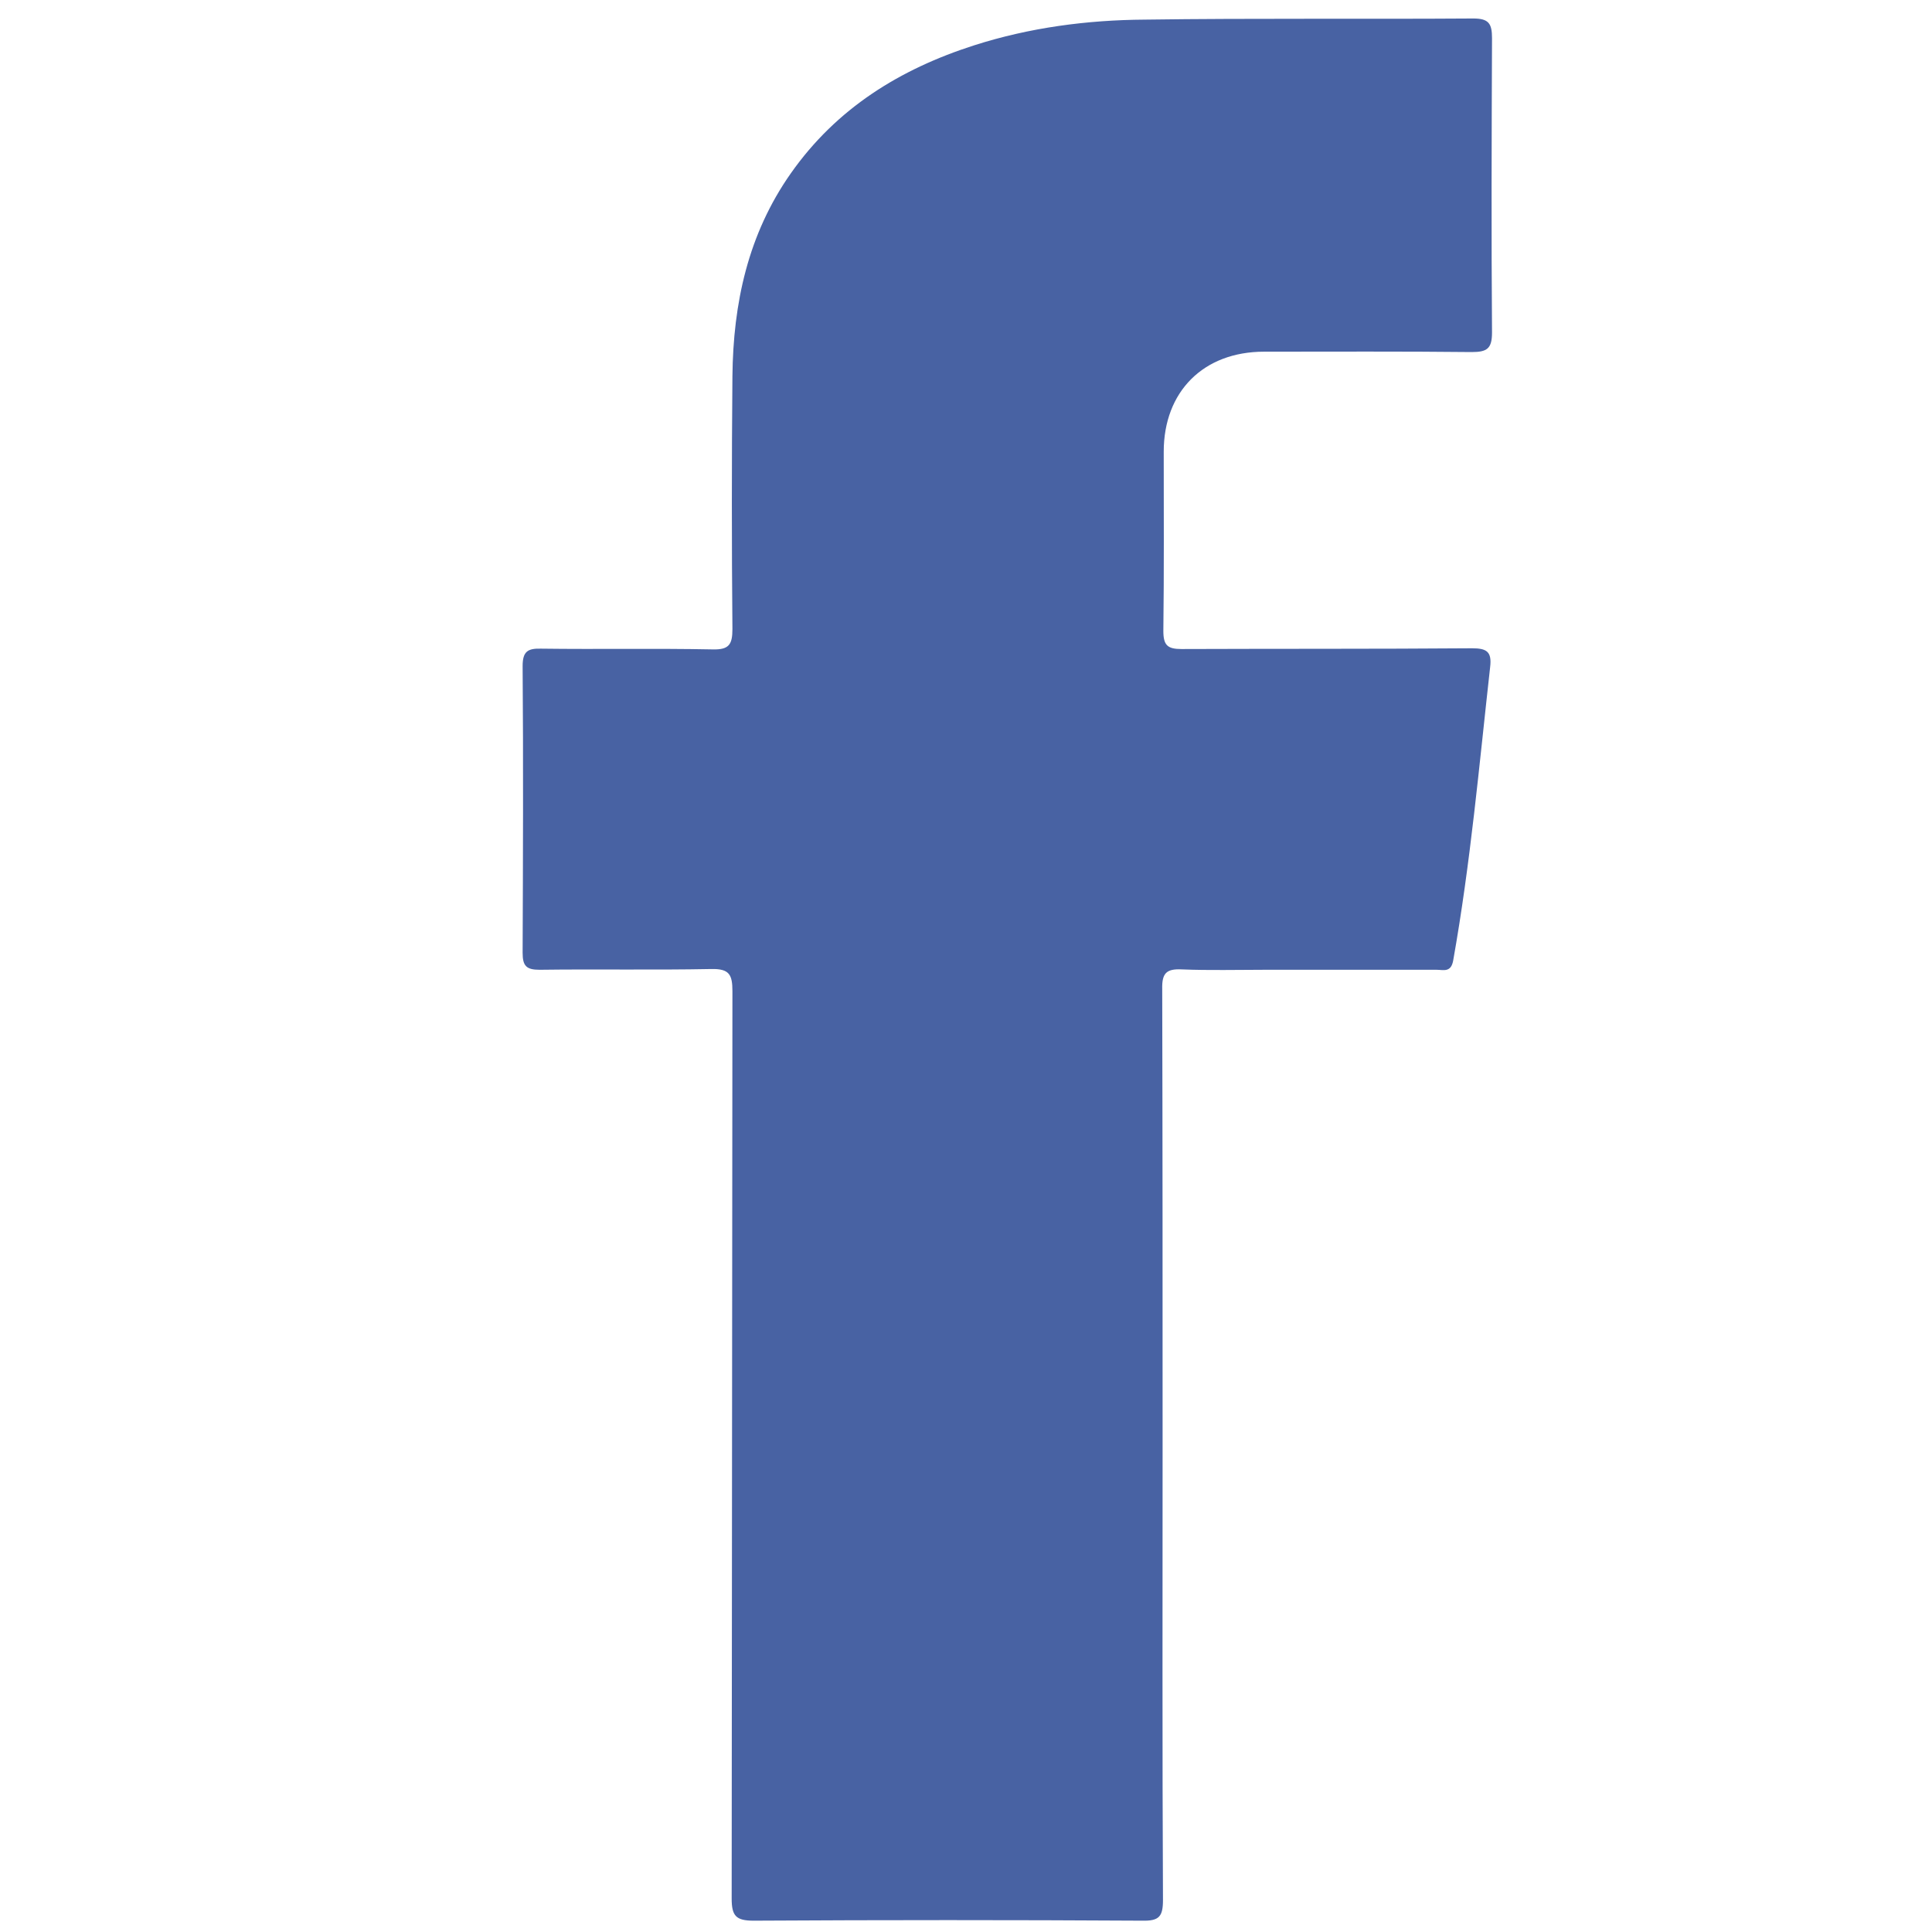
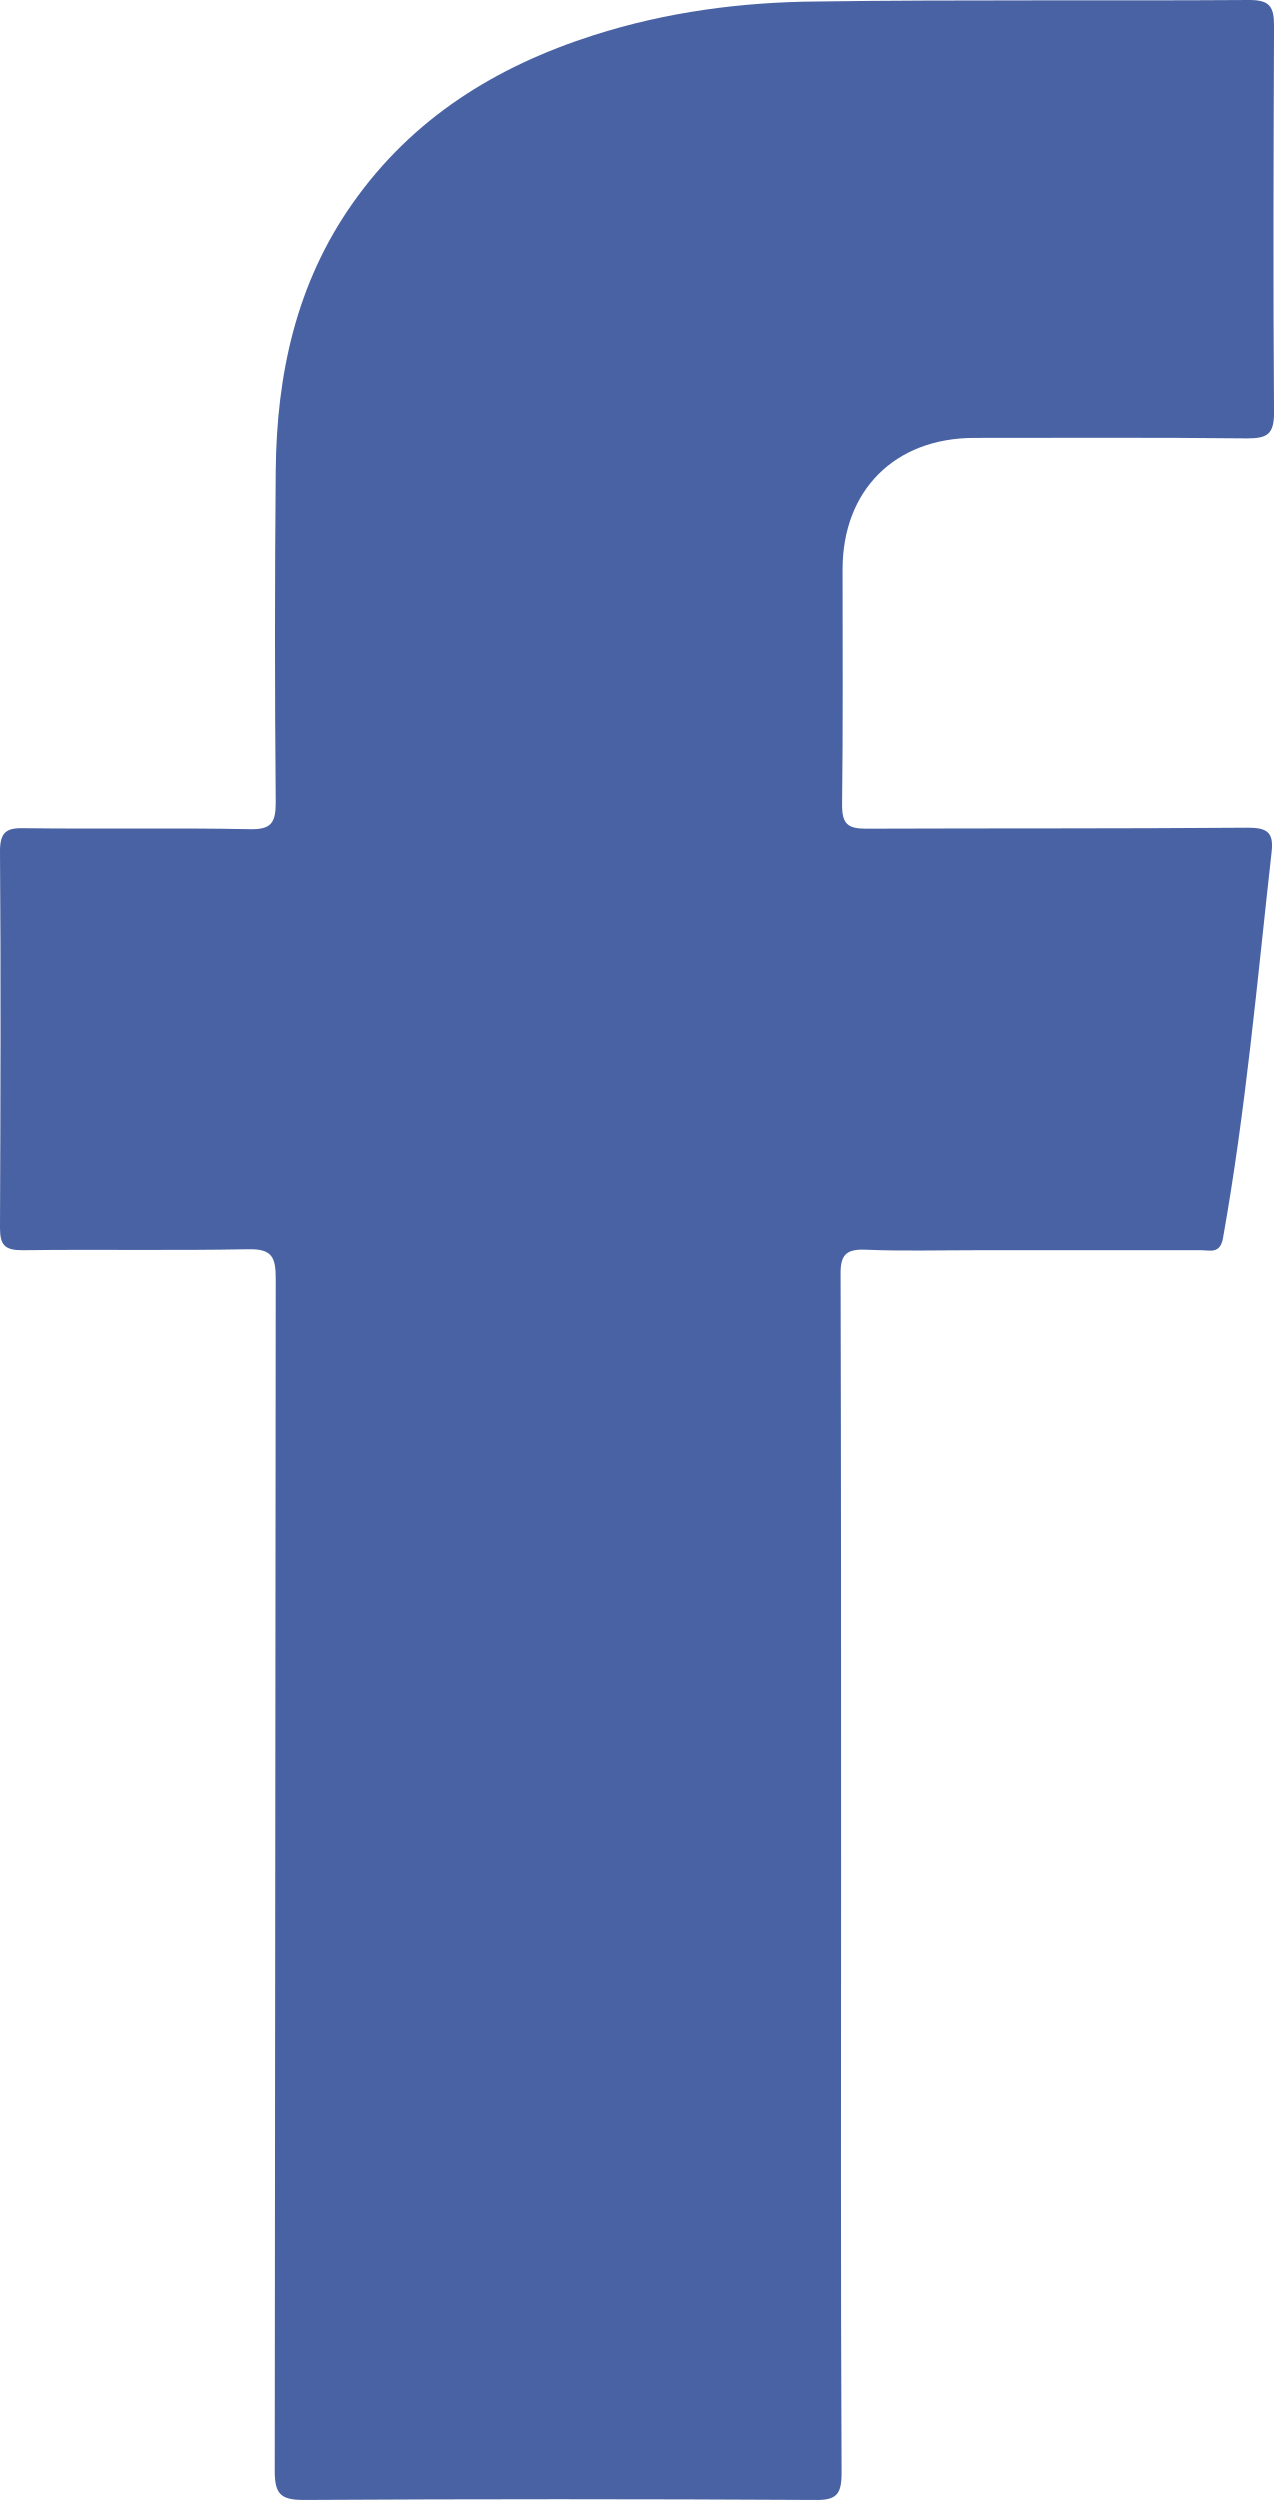
- <svg xmlns="http://www.w3.org/2000/svg" enable-background="new 0 0 512 512" id="Layer_1" version="1.1" viewBox="0 0 512 512" xml:space="preserve">
+ <svg xmlns="http://www.w3.org/2000/svg" version="1.1" id="Layer_1" x="0px" y="0px" width="298.687px" height="586.103px" viewBox="161.028 129.002 298.687 586.103" enable-background="new 161.028 129.002 298.687 586.103" xml:space="preserve">
  <g>
-     <path d="M308.1,382.5c0,40.3-0.1,80.6,0.1,121c0,4.4-1,5.6-5.5,5.5c-34.3-0.2-68.6-0.2-103,0   c-4.7,0-5.8-1.3-5.8-5.9c0.1-80.1,0.1-160.3,0.2-240.4c0-4.4-0.8-6-5.6-5.9c-15.2,0.3-30.3,0-45.5,0.2c-3.5,0-4.5-1-4.5-4.5   c0.1-25.3,0.2-50.7,0-76c0-3.9,1.4-4.7,4.9-4.6c15.2,0.2,30.3-0.1,45.5,0.2c4.3,0.1,5.2-1.3,5.2-5.4c-0.2-22.3-0.2-44.7,0-67   c0.2-19.3,4.1-37.6,15.5-53.8c12.1-17.2,28.9-27.6,48.6-33.9c14.7-4.7,29.9-6.7,45.2-6.8c29-0.4,58-0.1,87-0.3c4.1,0,5,1.3,5,5.2   c-0.1,26-0.2,52,0,78c0,4.3-1.3,5.2-5.4,5.2c-18.3-0.2-36.7-0.1-55-0.1c-16.1,0-26.6,10.6-26.6,26.5c0,15.8,0.1,31.7-0.1,47.5   c0,3.8,1.1,4.8,4.8,4.8c25.7-0.1,51.3,0,77-0.2c3.9,0,5.3,0.9,4.8,5c-2.9,26-5.2,52-9.8,77.8c-0.6,3.2-2.6,2.4-4.4,2.4   c-15.2,0-30.3,0-45.5,0c-7.3,0-14.7,0.2-22-0.1c-4.1-0.2-5.3,1-5.2,5.2C308.1,302.2,308.1,342.3,308.1,382.5z" fill="#4862A3" />
+     <g>
+       <path fill="#4862A3" d="M389.49,231.665c21.277,0,42.67-0.116,63.947,0.116c4.766,0,6.277-1.047,6.277-6.046    c-0.232-30.229-0.115-60.458,0-90.688c0-4.534-1.047-6.046-5.813-6.046c-33.717,0.232-67.436-0.116-101.152,0.349    c-17.789,0.117-35.461,2.442-52.551,7.906c-22.905,7.325-42.438,19.417-56.506,39.414c-13.254,18.835-17.789,40.112-18.021,62.551    c-0.233,25.928-0.233,51.972,0,77.898c0,4.767-1.046,6.395-6.046,6.278c-17.672-0.349-35.229,0-52.901-0.232    c-4.069-0.116-5.697,0.813-5.697,5.349c0.233,29.415,0.116,58.946,0,88.361c0,4.069,1.163,5.232,5.232,5.232    c17.672-0.232,35.229,0.116,52.901-0.232c5.581-0.117,6.511,1.744,6.511,6.859c-0.116,93.129-0.116,186.374-0.233,279.503    c0,5.348,1.279,6.859,6.744,6.859c39.995-0.232,79.874-0.232,119.754,0c5.23,0.116,6.395-1.279,6.395-6.395    c-0.232-46.972-0.117-93.826-0.117-140.682c0-46.738,0-93.361-0.115-139.983c-0.117-4.884,1.277-6.279,6.045-6.046    c8.488,0.349,17.092,0.116,25.578,0.116c17.672,0,35.229,0,52.9,0c2.094,0,4.42,0.93,5.117-2.791    c5.348-29.996,8.021-60.226,11.393-90.454c0.582-4.768-1.045-5.813-5.58-5.813c-29.881,0.232-59.645,0.116-89.525,0.232    c-4.301,0-5.58-1.163-5.58-5.581c0.232-18.37,0.117-36.855,0.117-55.226C358.564,243.989,370.771,231.665,389.49,231.665z" />
+     </g>
  </g>
</svg>
